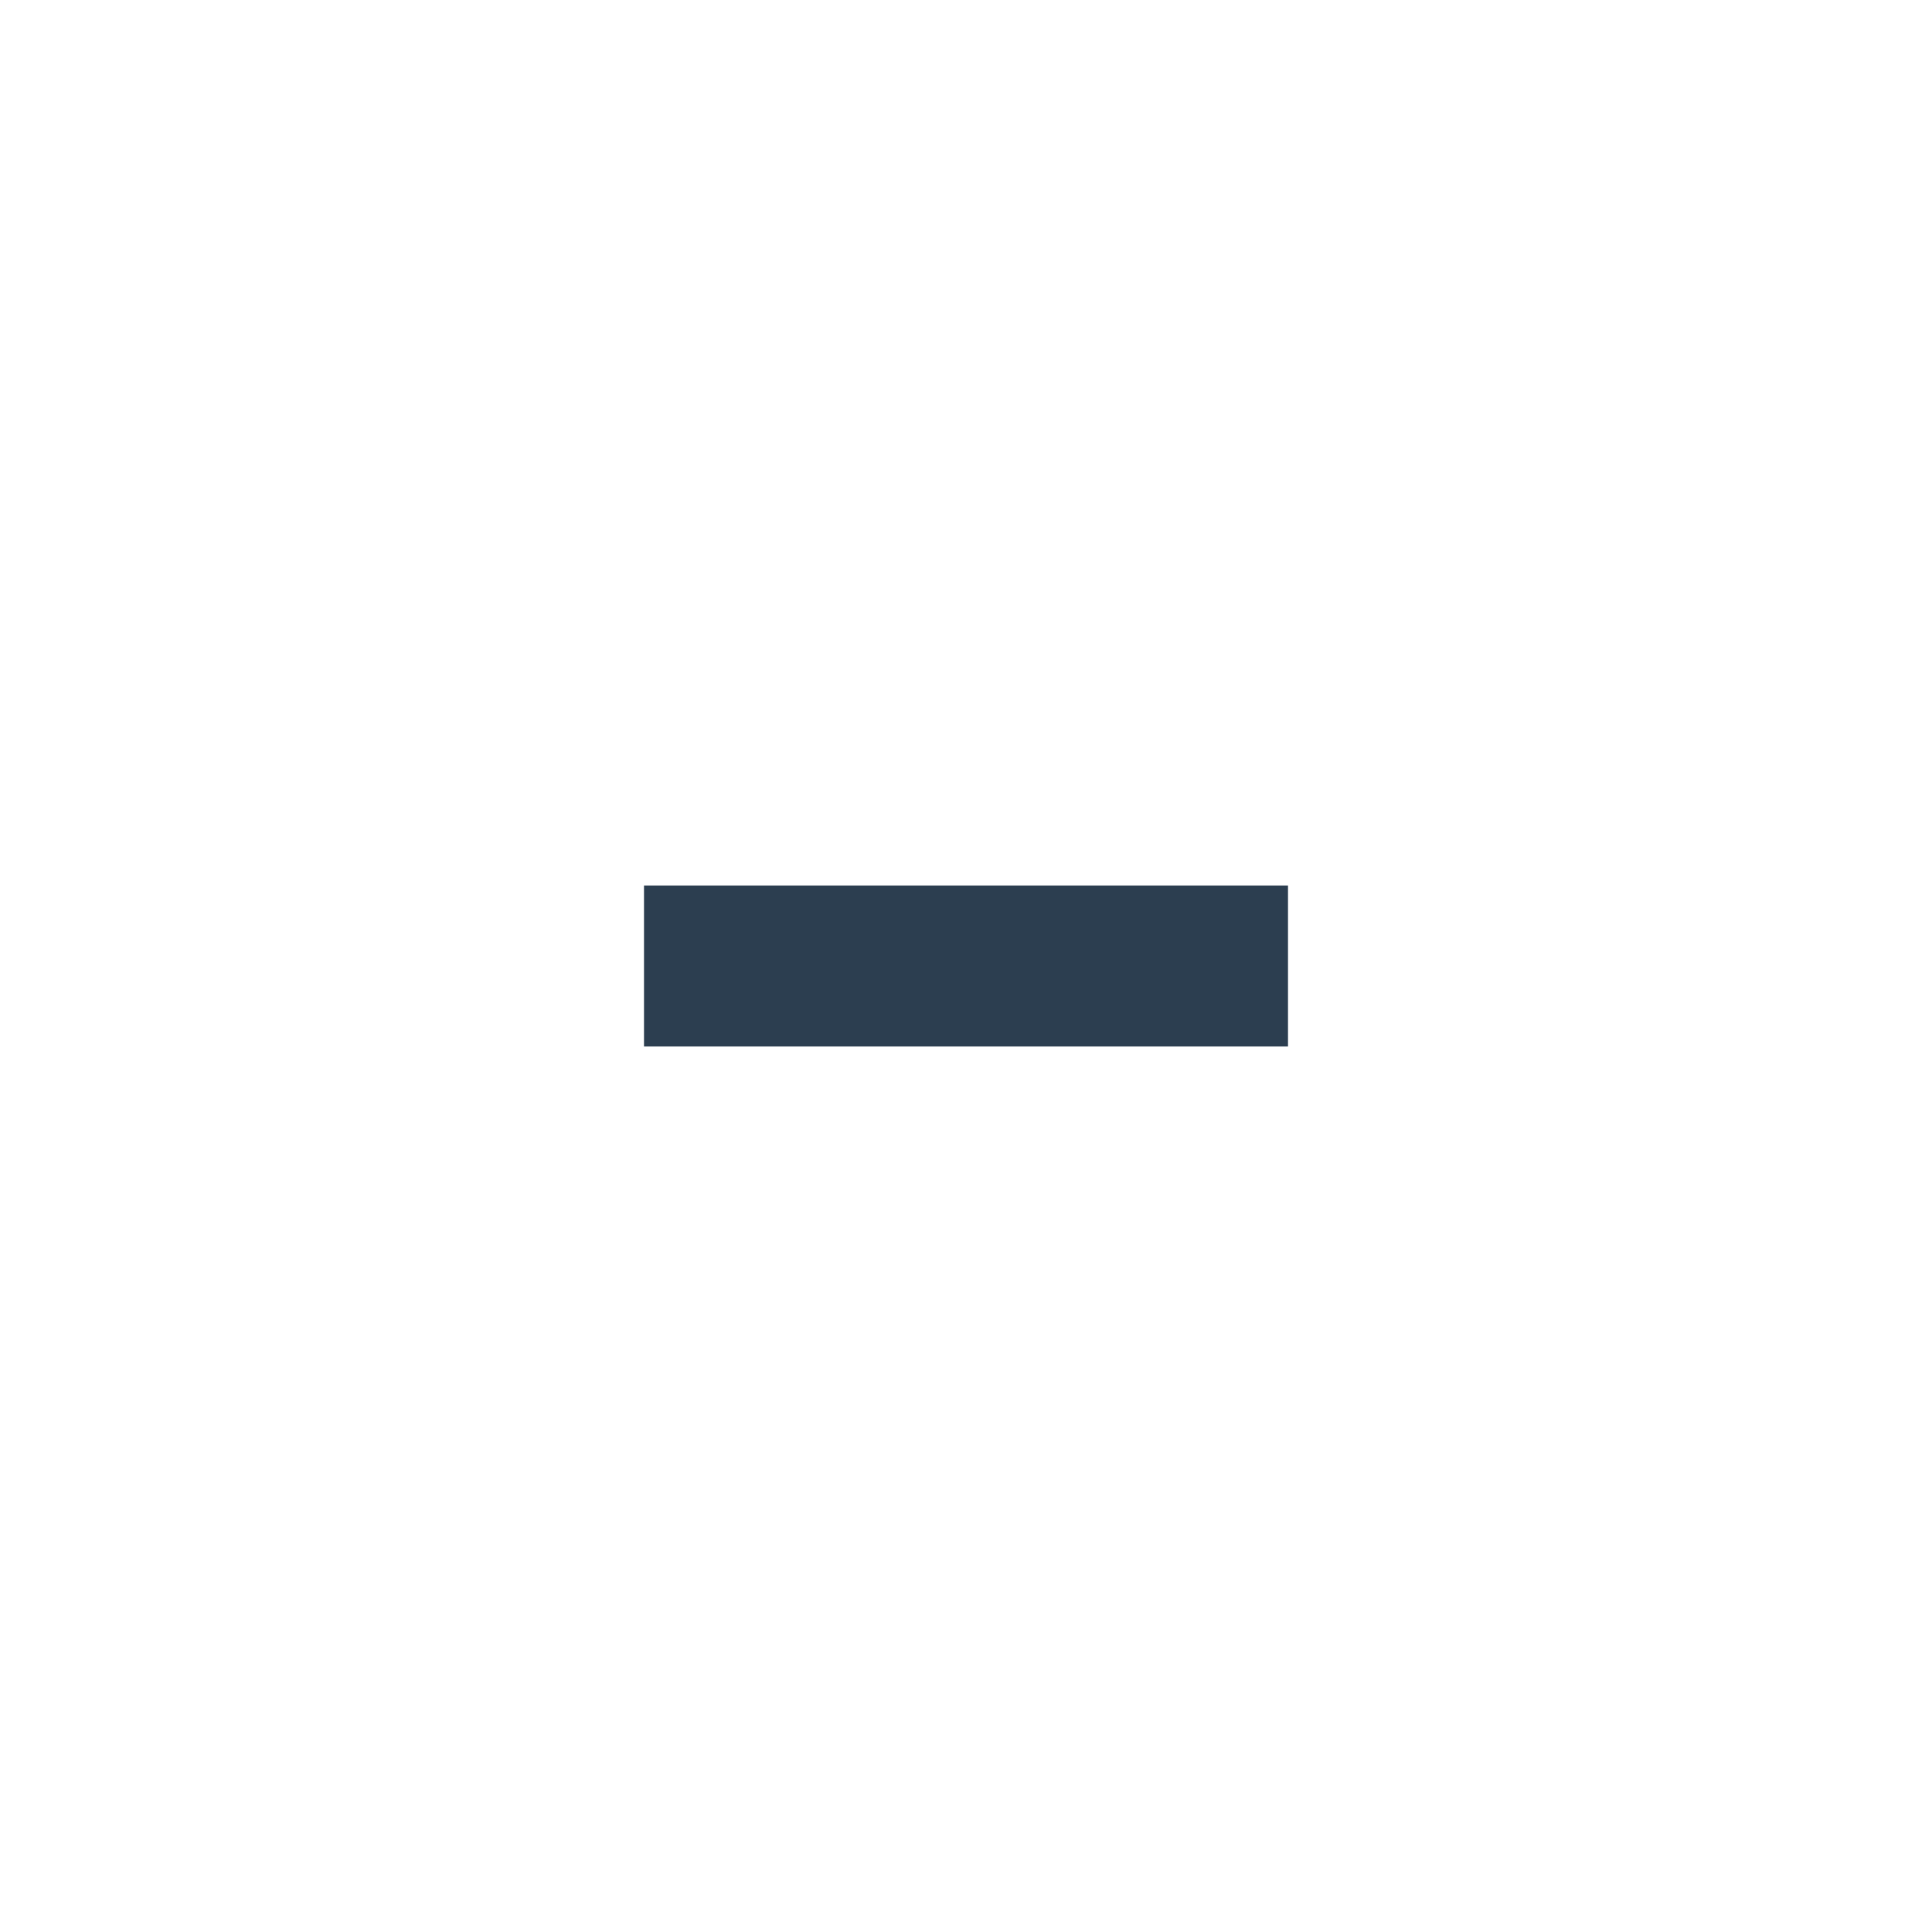
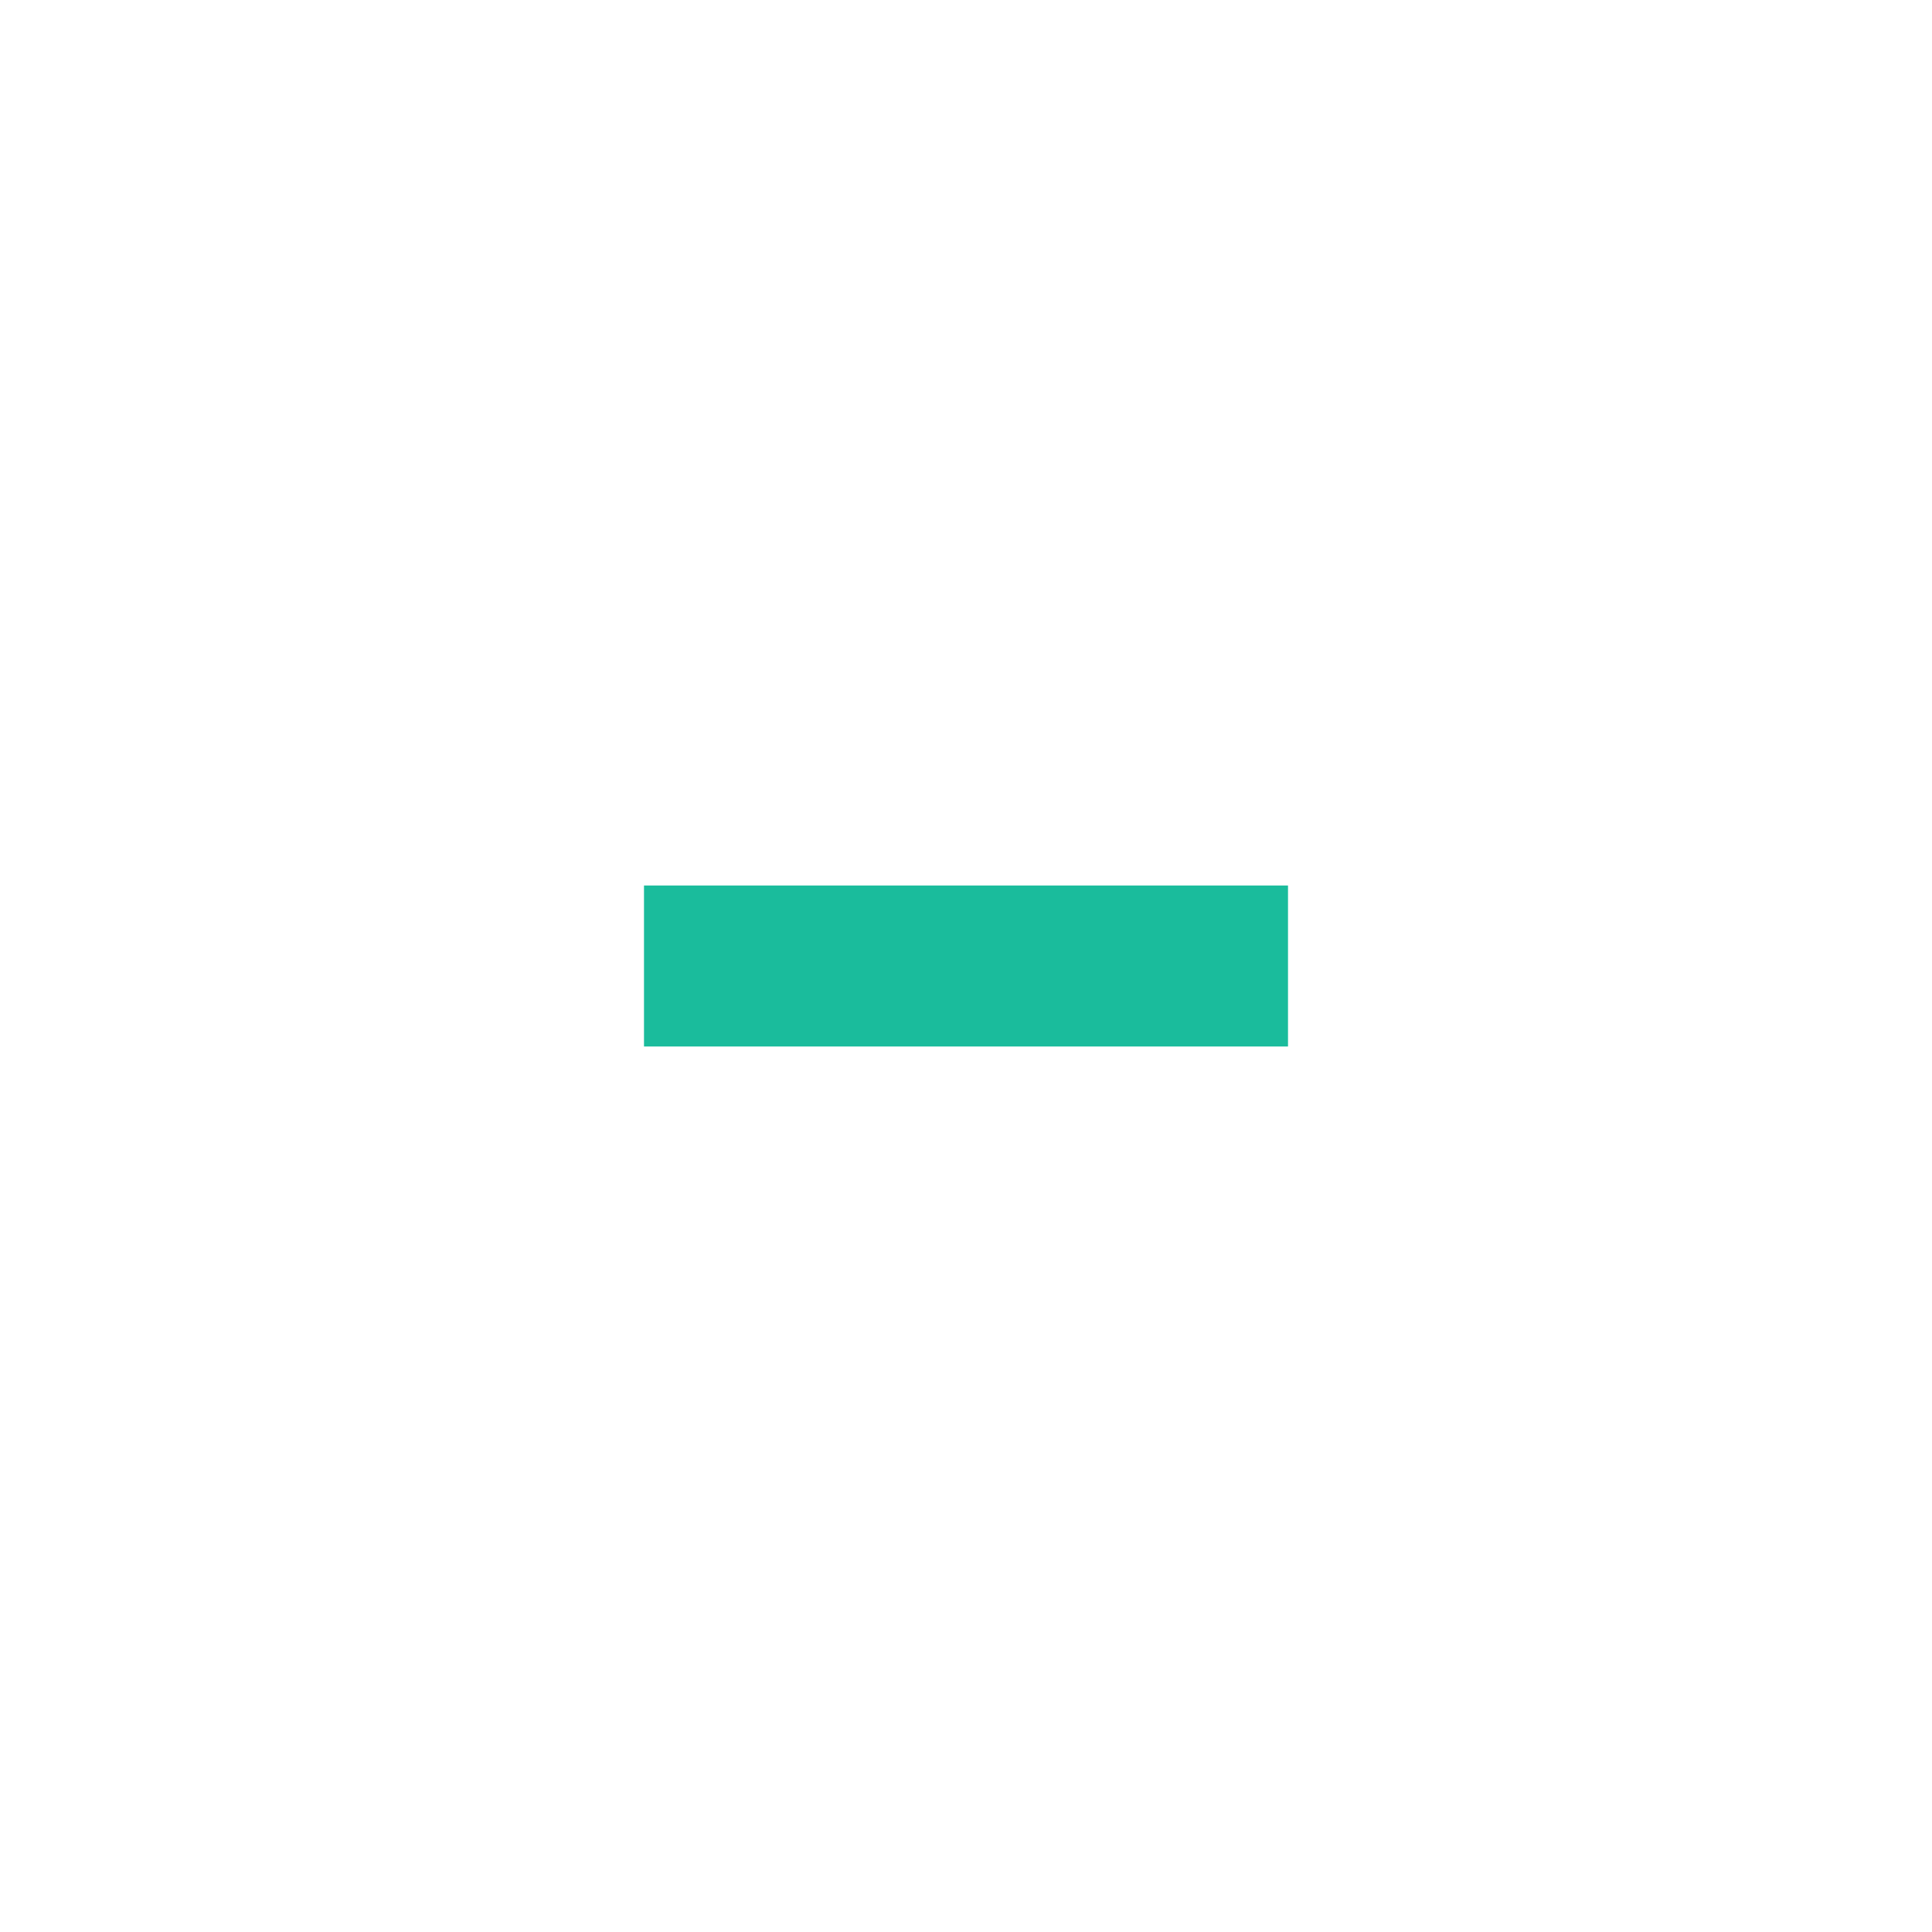
<svg xmlns="http://www.w3.org/2000/svg" version="1.1" x="0px" y="0px" width="24px" height="24px" viewBox="0 0 24 24" xml:space="preserve">
-   <rect x="8" y="11" fill="#2C3E50" width="8" height="2" />
+   <rect x="8" y="11" fill="#1ABC9C" width="8" height="2" />
</svg>
